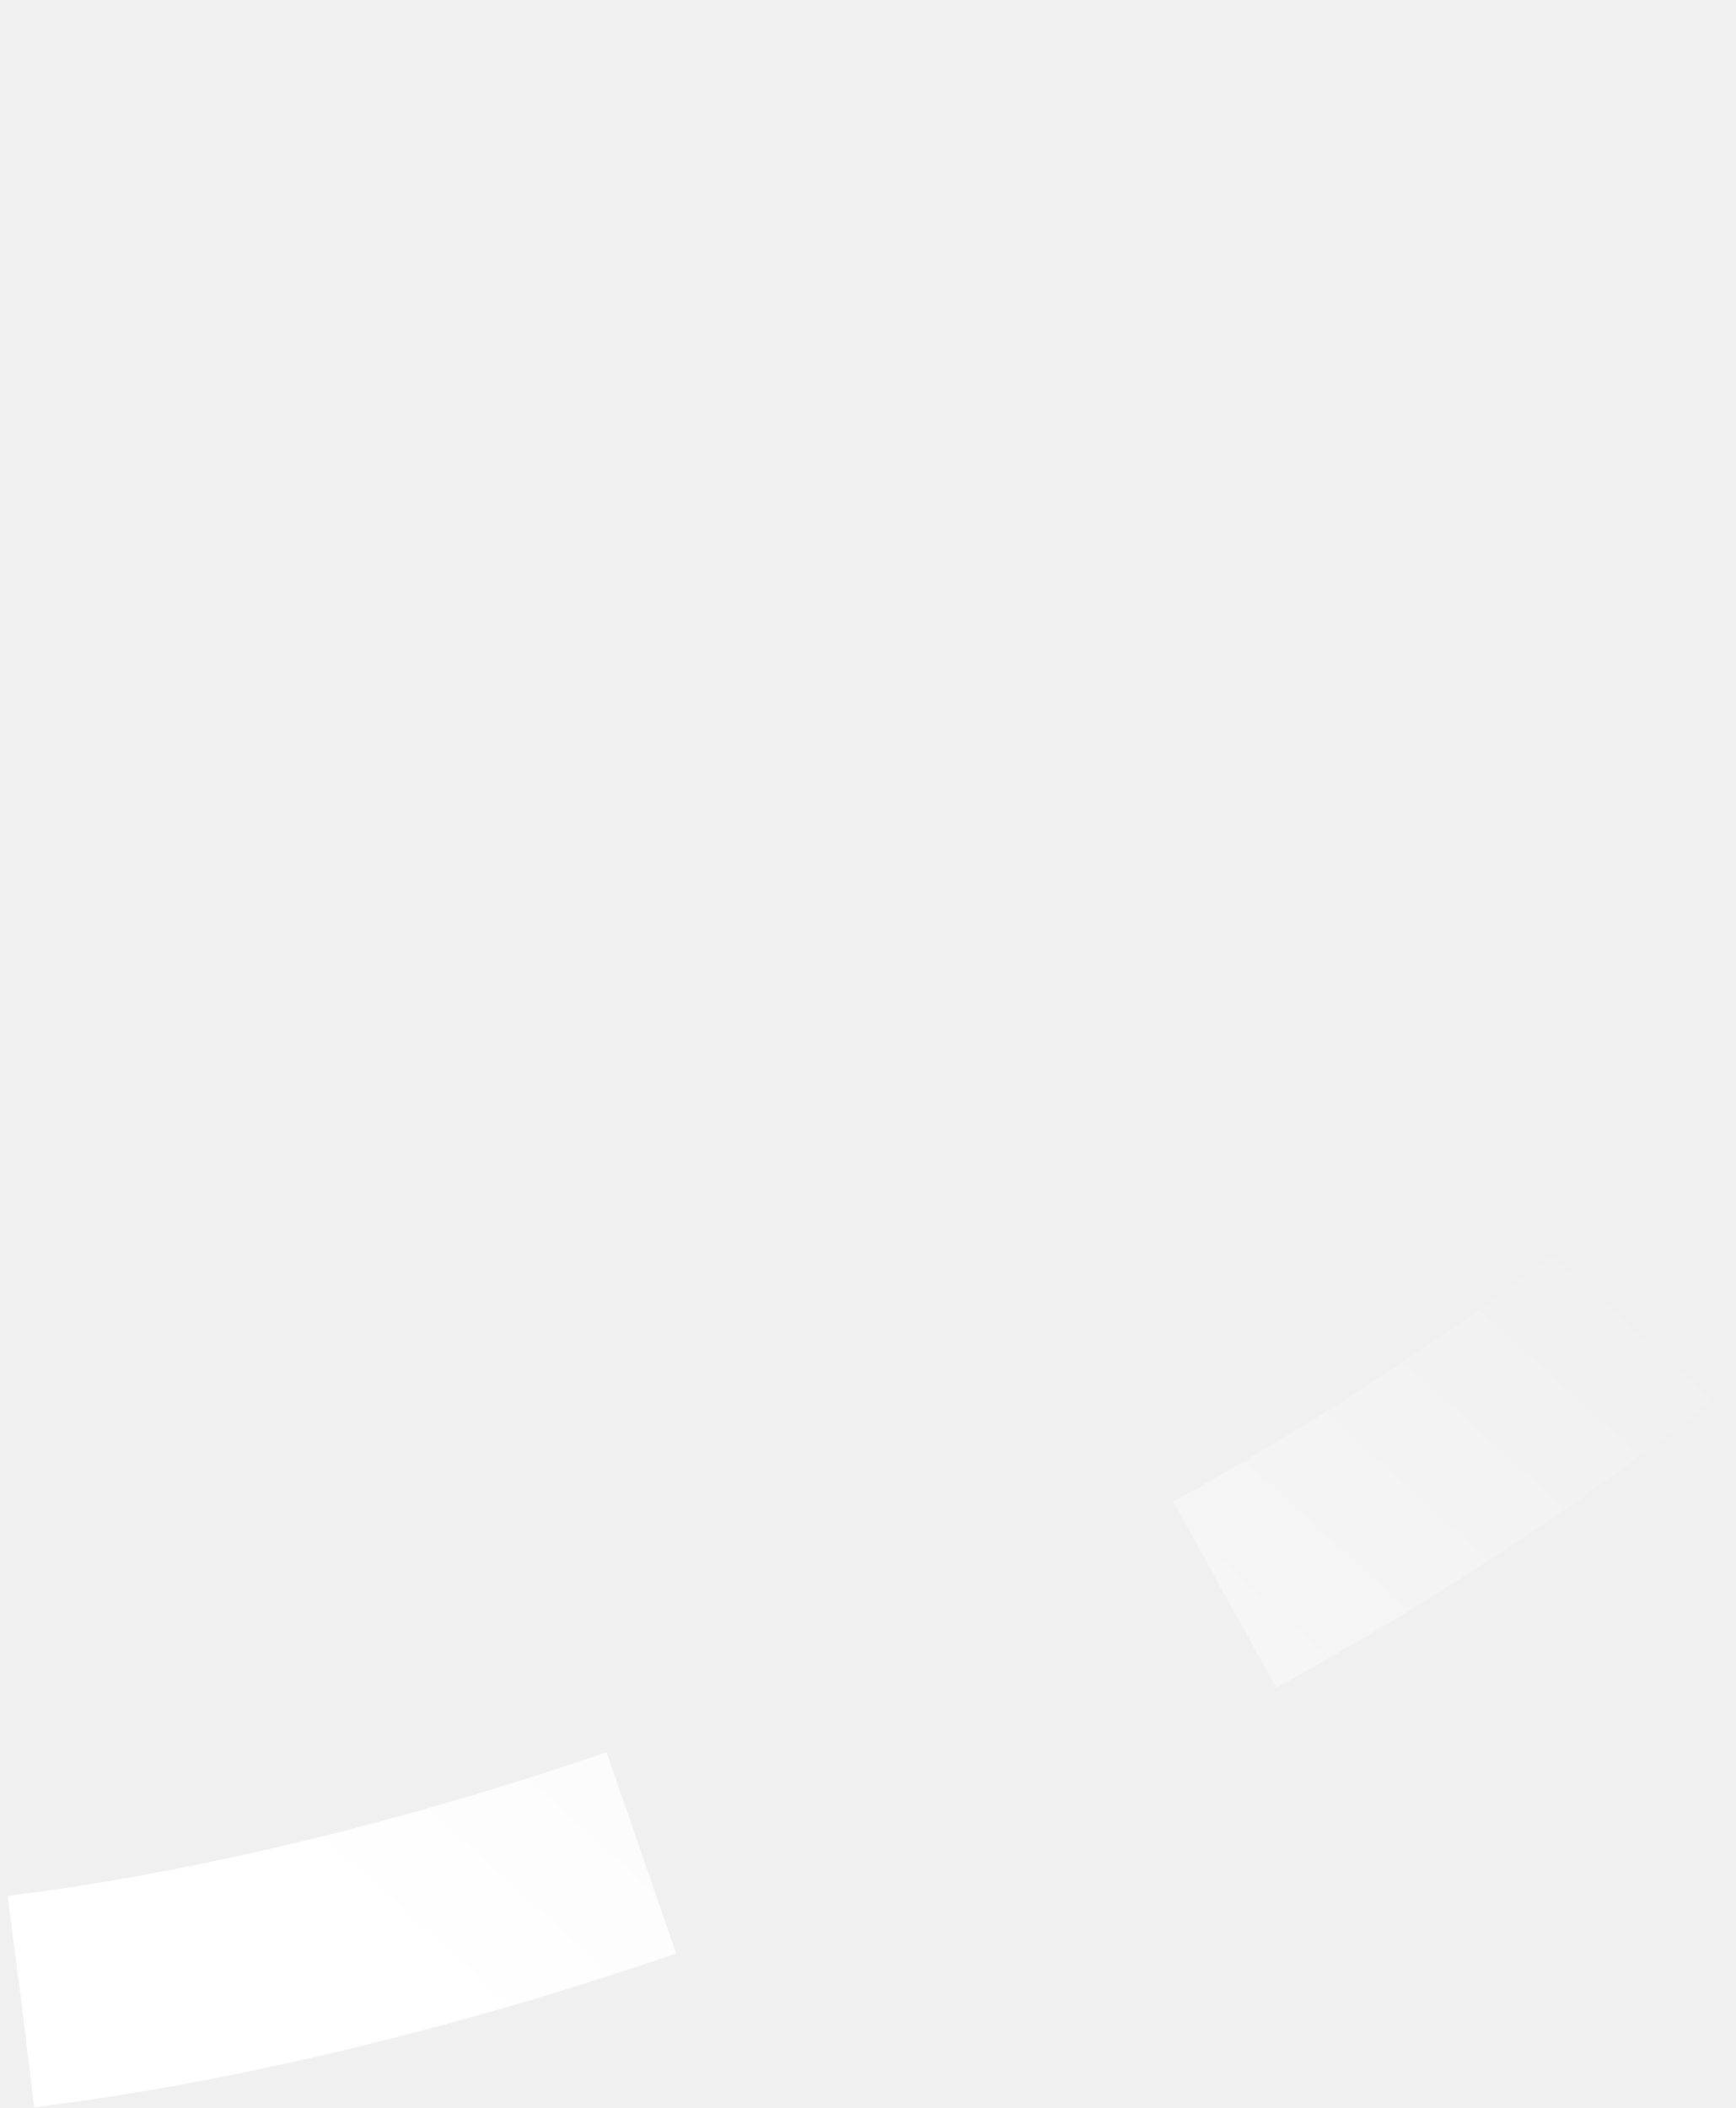
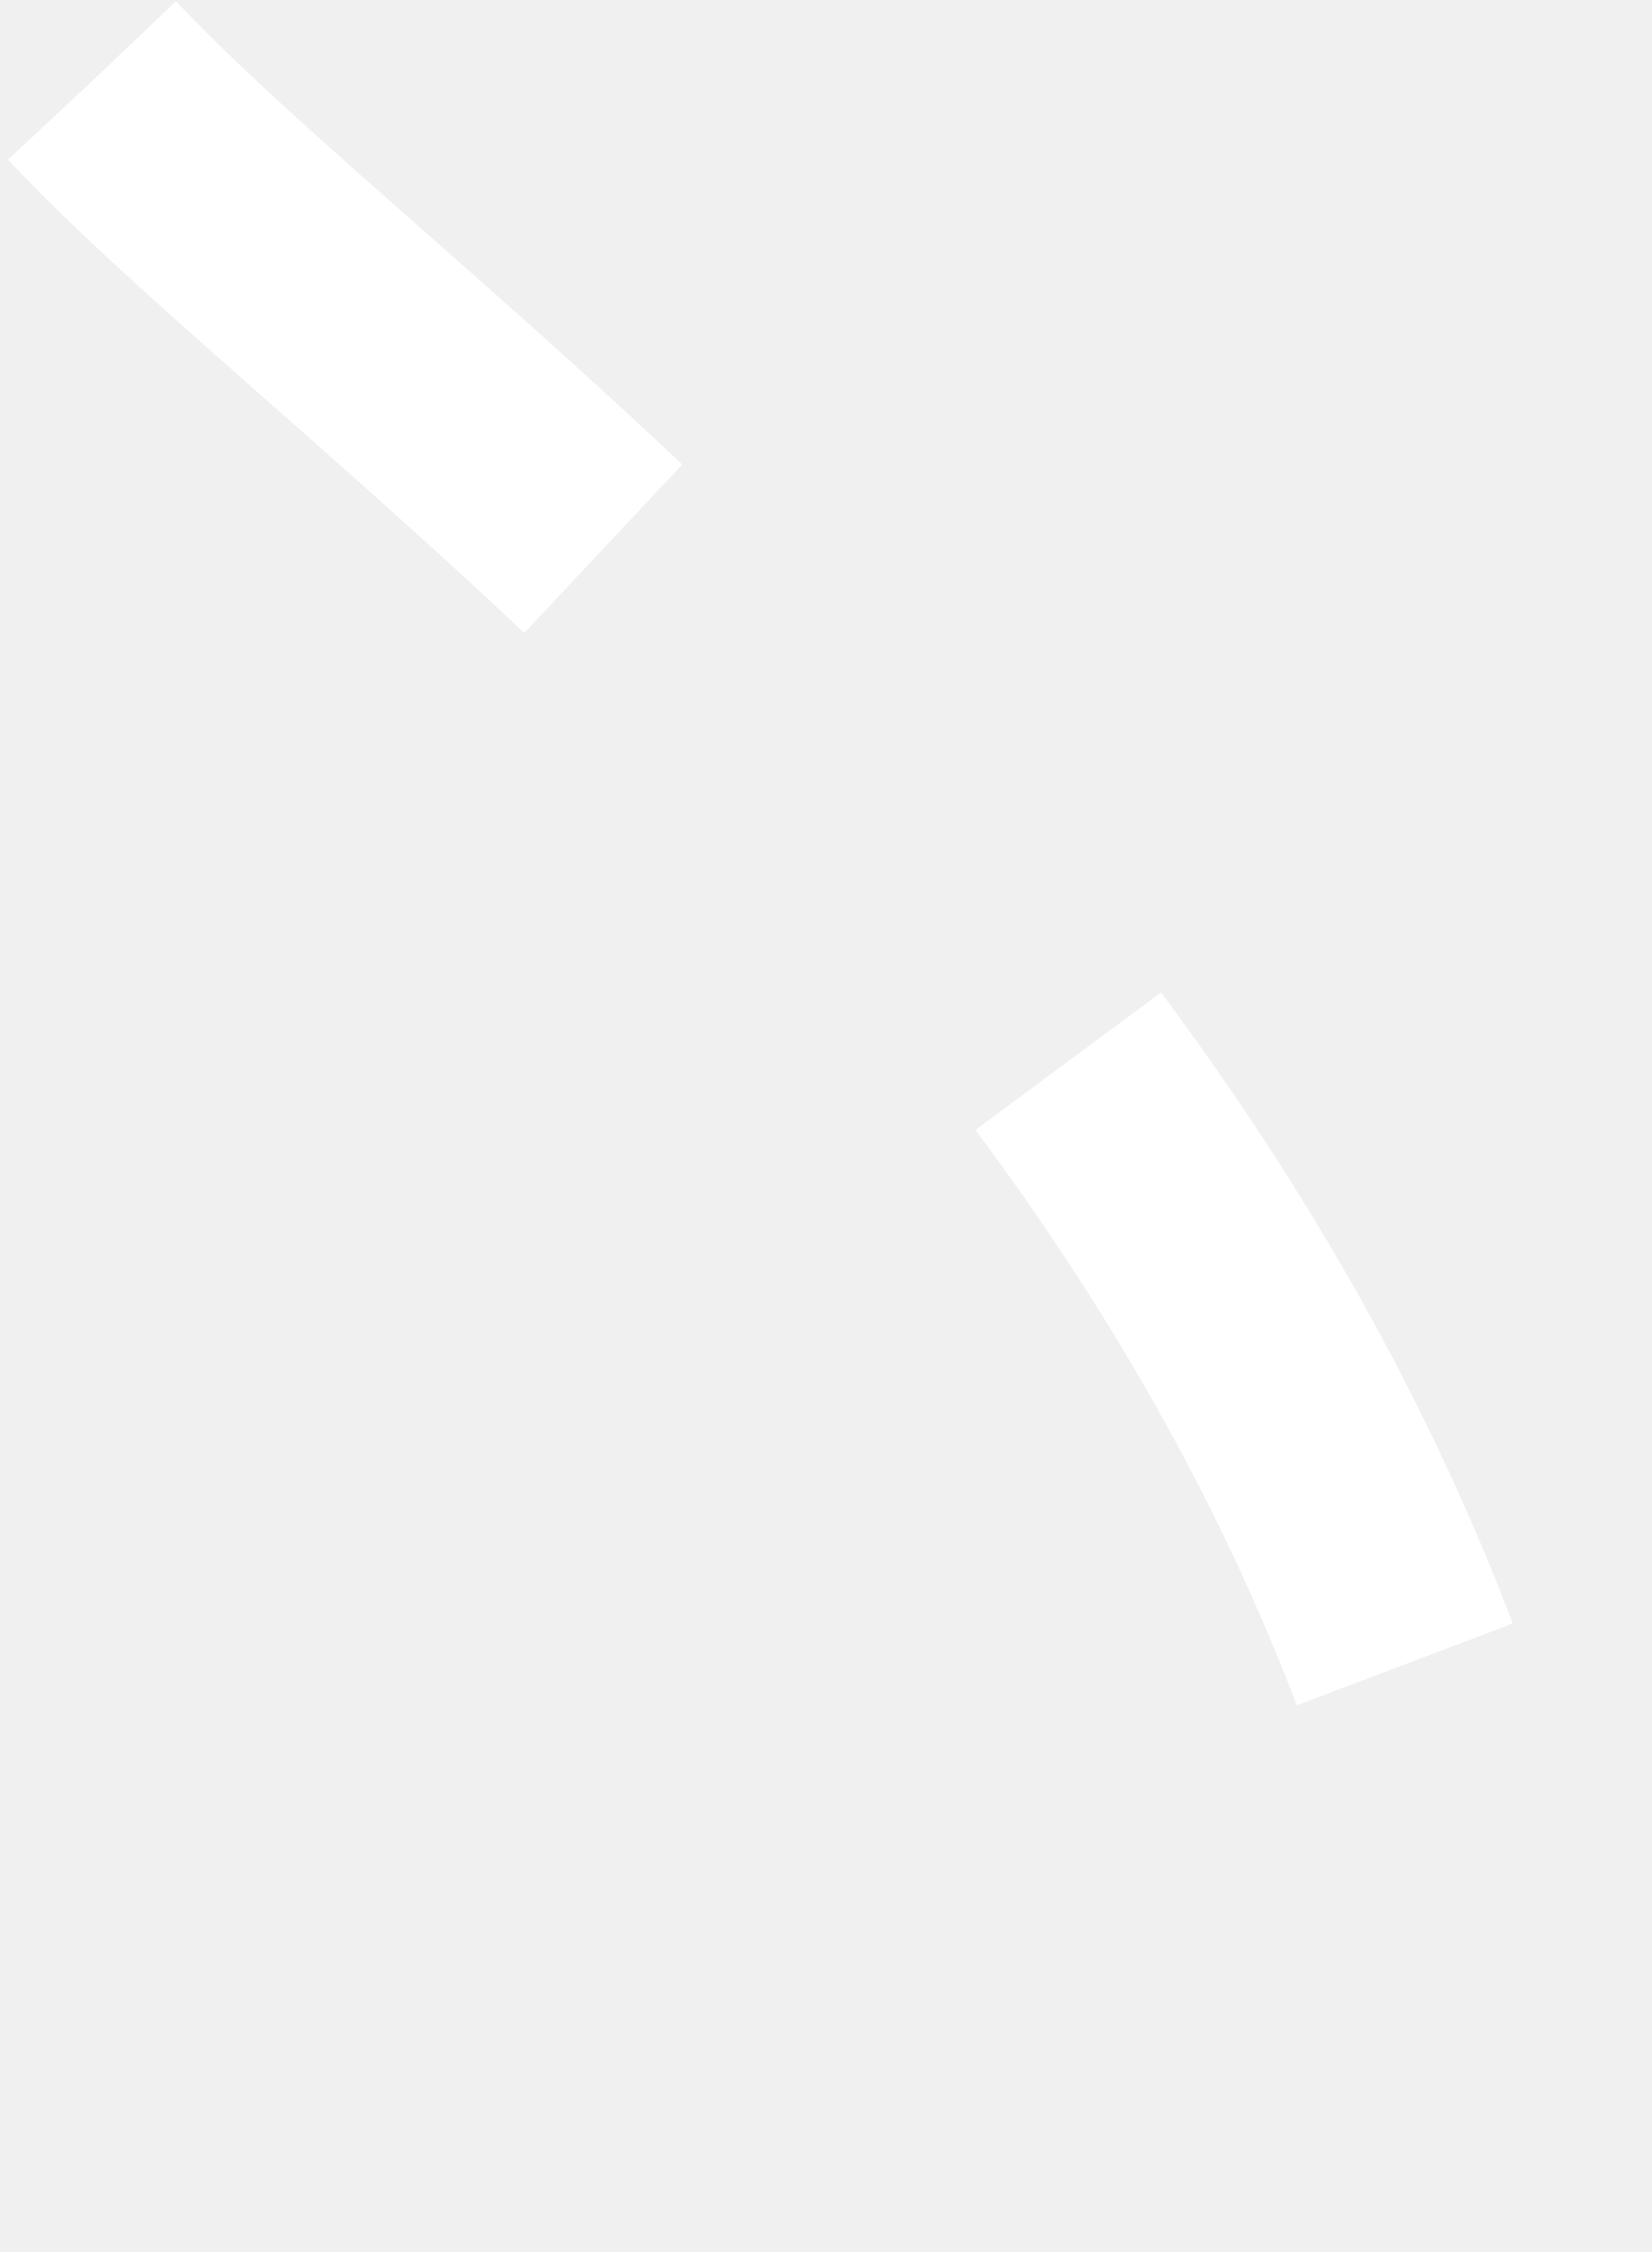
- <svg xmlns="http://www.w3.org/2000/svg" viewBox="0 0 163 198" fill="none">
-   <path d="M2 188C64.833 180.333 200.3 132.6 239.5 3" stroke="url(#paint0_linear_1_53)" stroke-width="20" stroke-dasharray="60 60" />
-   <defs>
-     <linearGradient id="paint0_linear_1_53" x1="60" y1="205" x2="145" y2="111.5" gradientUnits="userSpaceOnUse">
-       <stop stop-color="white" />
-       <stop offset="1" stop-color="white" stop-opacity="0" />
-     </linearGradient>
-   </defs>
+ <svg xmlns="http://www.w3.org/2000/svg" width="143" height="195" viewBox="0 0 143 195" fill="none">
+   <path d="M8 7C35.984 36.951 124.163 92.582 133 193.5" stroke="white" stroke-width="20" stroke-dasharray="60 60" />
</svg>
